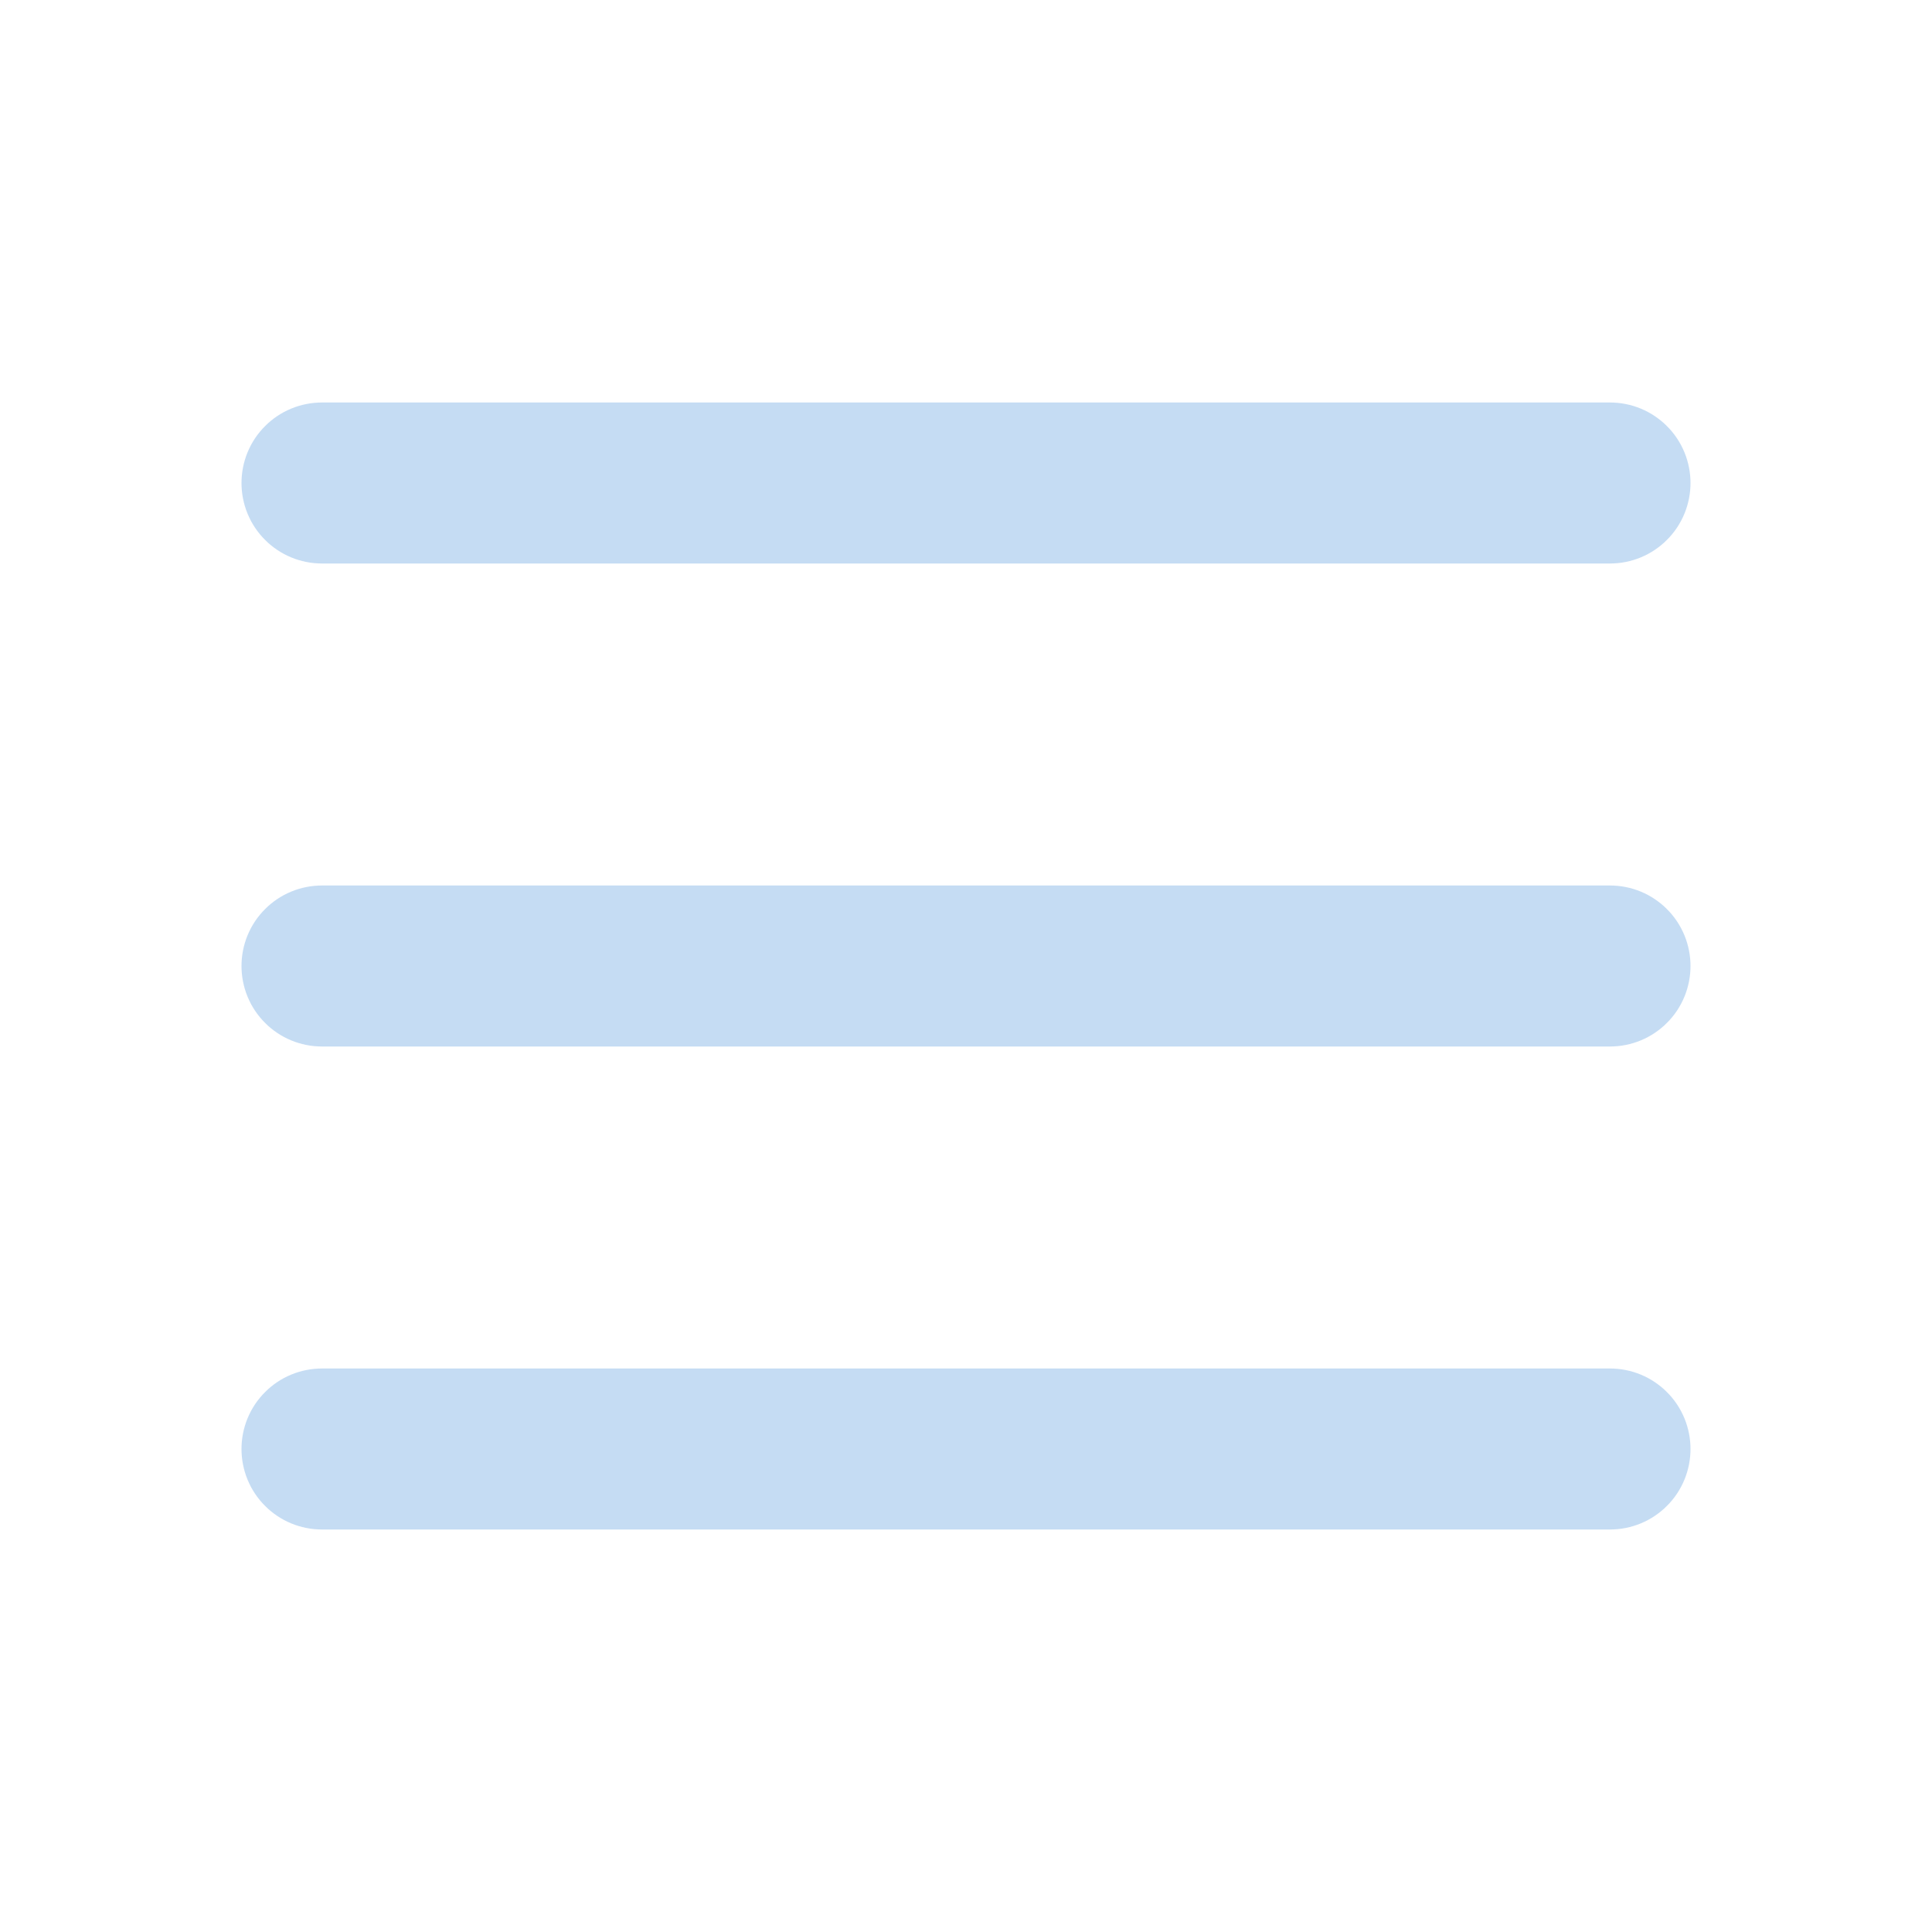
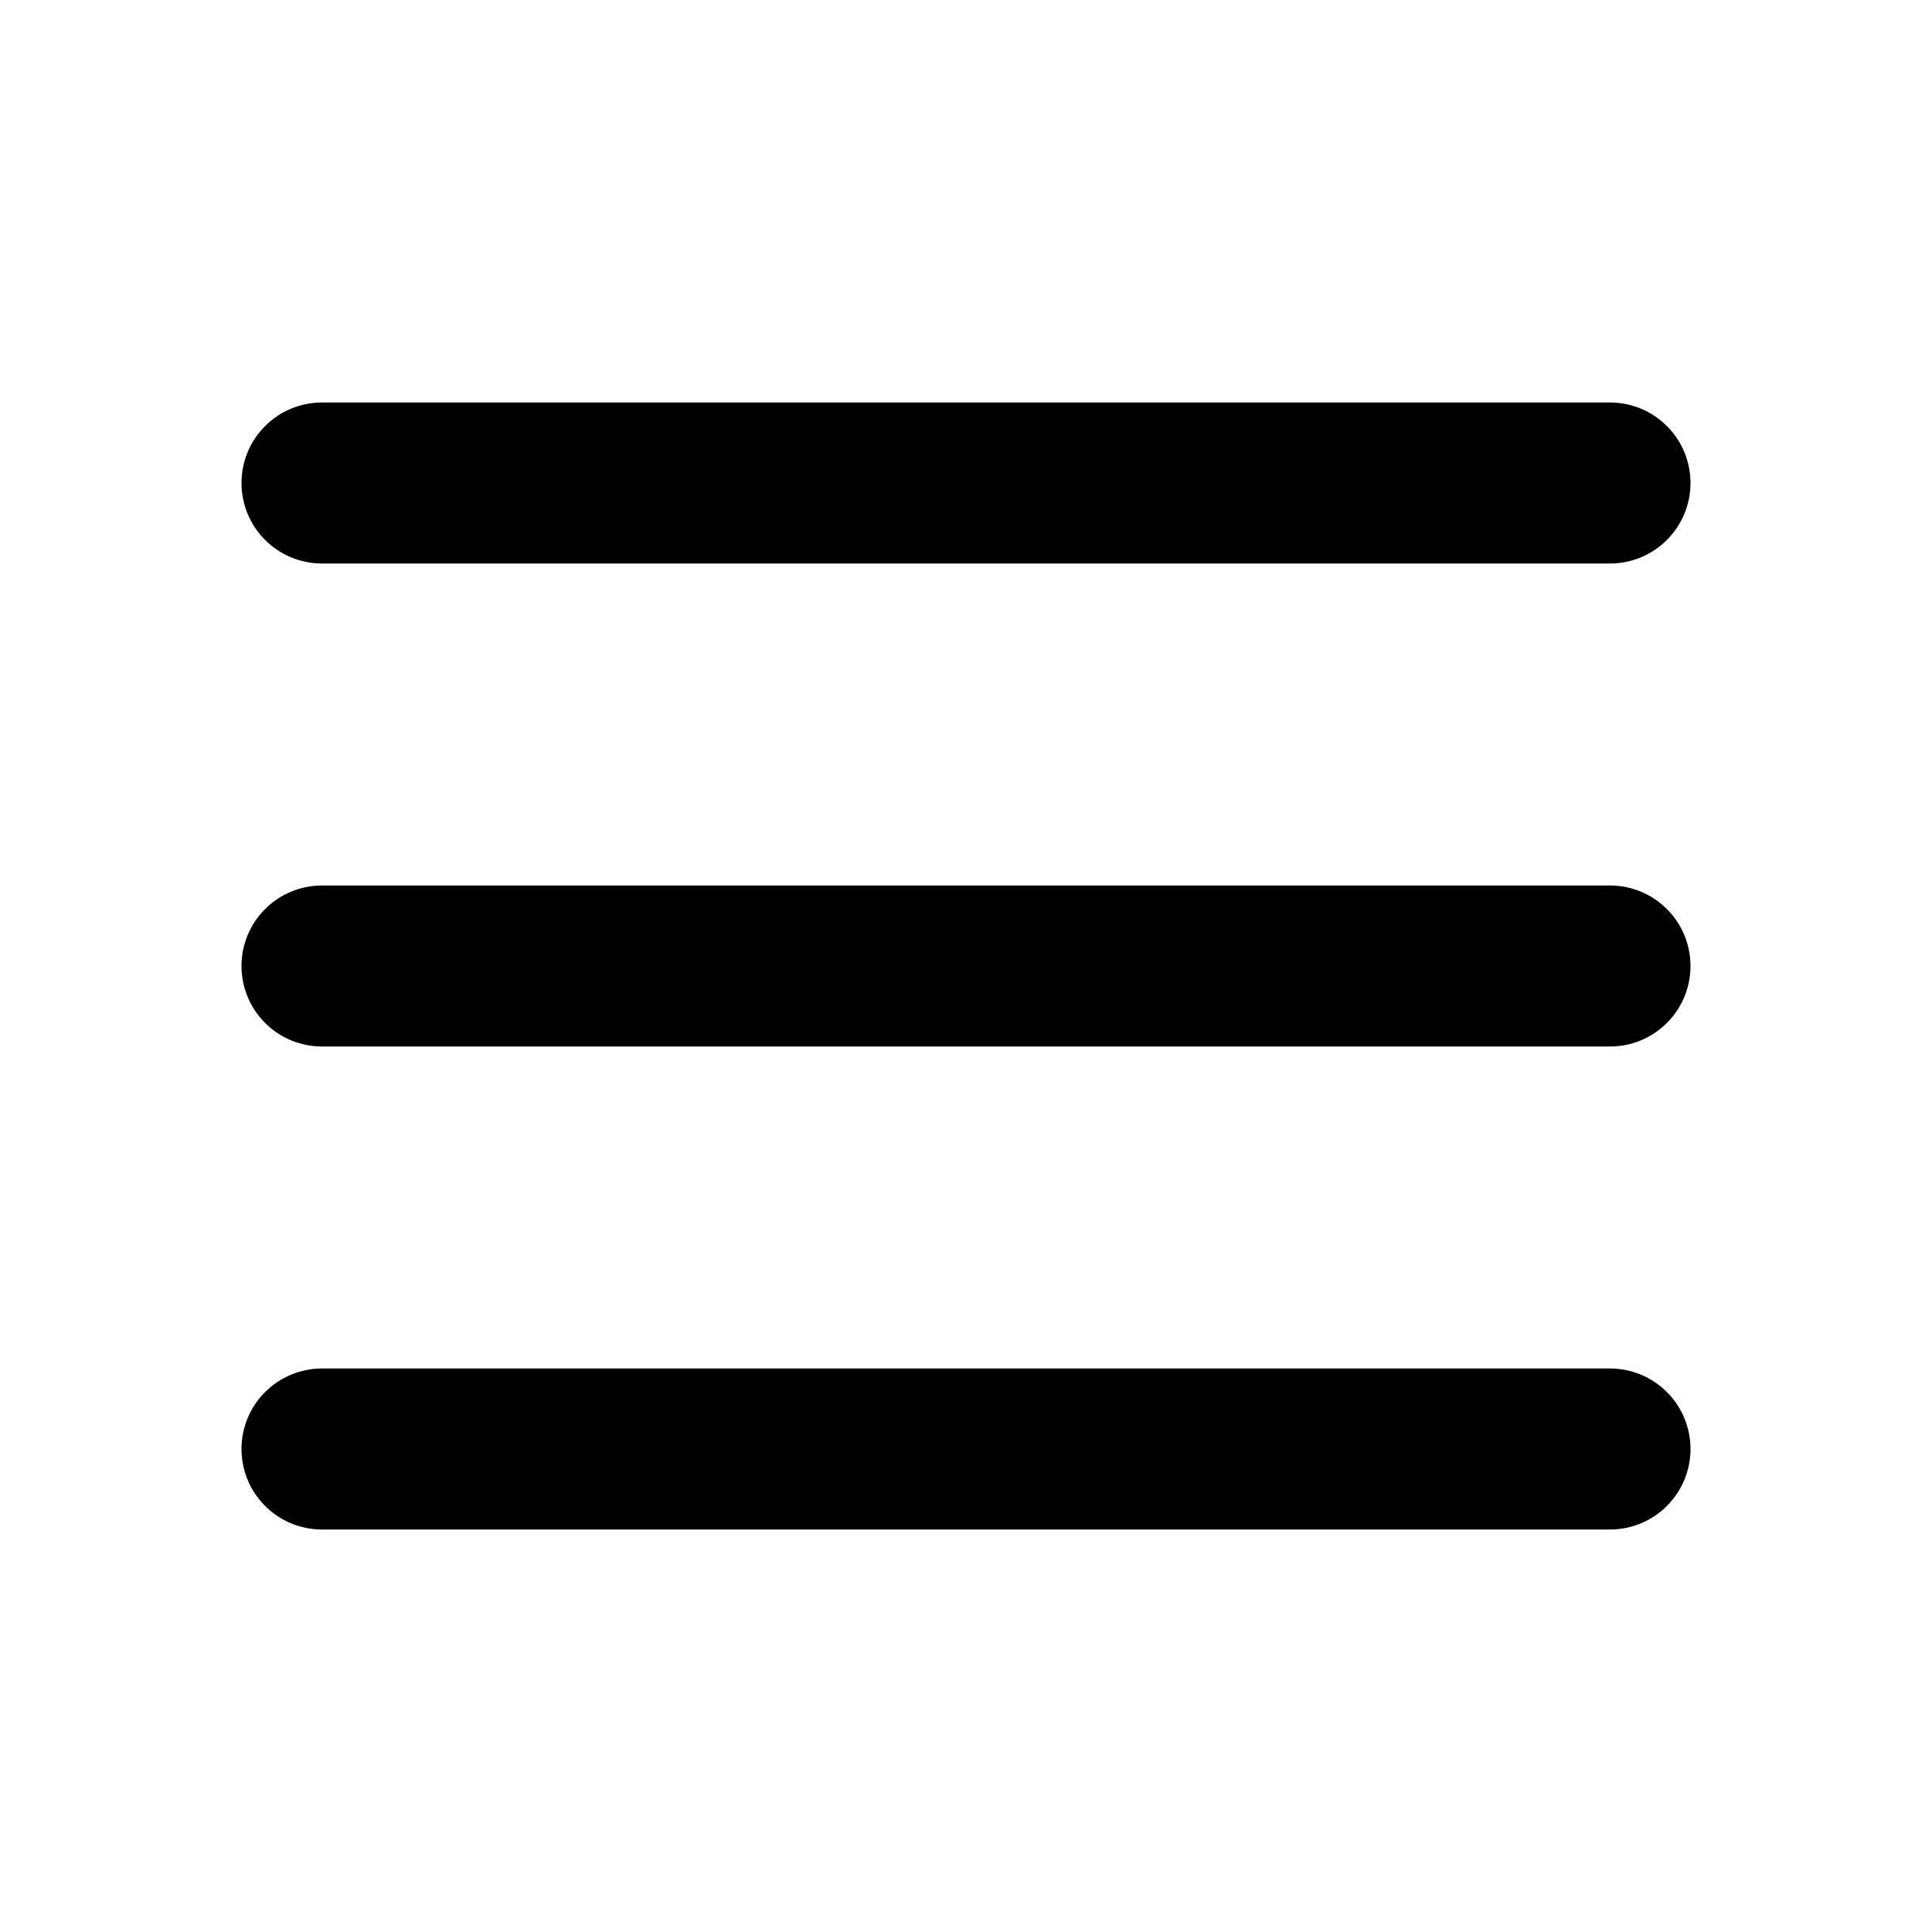
- <svg xmlns="http://www.w3.org/2000/svg" width="24" height="24" viewBox="0 0 24 24" fill="none">
-   <path d="M4 13H20C20.265 13 20.52 12.895 20.707 12.707C20.895 12.52 21 12.265 21 12C21 11.735 20.895 11.48 20.707 11.293C20.52 11.105 20.265 11 20 11H4C3.735 11 3.48 11.105 3.293 11.293C3.105 11.48 3 11.735 3 12C3 12.265 3.105 12.52 3.293 12.707C3.48 12.895 3.735 13 4 13Z" fill="#8CBBE9" fill-opacity="0.5" />
-   <path d="M20 5H4C3.735 5 3.48 5.105 3.293 5.293C3.105 5.48 3 5.735 3 6C3 6.265 3.105 6.52 3.293 6.707C3.48 6.895 3.735 7 4 7H20C20.265 7 20.52 6.895 20.707 6.707C20.895 6.52 21 6.265 21 6C21 5.735 20.895 5.48 20.707 5.293C20.52 5.105 20.265 5 20 5Z" fill="#8CBBE9" fill-opacity="0.5" />
-   <path d="M4 19H20C20.265 19 20.52 18.895 20.707 18.707C20.895 18.52 21 18.265 21 18C21 17.735 20.895 17.48 20.707 17.293C20.52 17.105 20.265 17 20 17H4C3.735 17 3.48 17.105 3.293 17.293C3.105 17.48 3 17.735 3 18C3 18.265 3.105 18.52 3.293 18.707C3.48 18.895 3.735 19 4 19Z" fill="#8CBBE9" fill-opacity="0.5" />
+ <svg xmlns="http://www.w3.org/2000/svg" width="24" height="24" viewBox="0 0 24 24">
+   <path d="M4 13H20C20.265 13 20.52 12.895 20.707 12.707C20.895 12.52 21 12.265 21 12C21 11.735 20.895 11.48 20.707 11.293C20.52 11.105 20.265 11 20 11H4C3.735 11 3.48 11.105 3.293 11.293C3.105 11.48 3 11.735 3 12C3 12.265 3.105 12.52 3.293 12.707C3.48 12.895 3.735 13 4 13Z" fill="current" />
+   <path d="M20 5H4C3.735 5 3.48 5.105 3.293 5.293C3.105 5.48 3 5.735 3 6C3 6.265 3.105 6.52 3.293 6.707C3.48 6.895 3.735 7 4 7H20C20.265 7 20.52 6.895 20.707 6.707C20.895 6.52 21 6.265 21 6C21 5.735 20.895 5.48 20.707 5.293C20.52 5.105 20.265 5 20 5Z" fill="current" />
+   <path d="M4 19H20C20.265 19 20.52 18.895 20.707 18.707C20.895 18.52 21 18.265 21 18C21 17.735 20.895 17.48 20.707 17.293C20.52 17.105 20.265 17 20 17H4C3.735 17 3.48 17.105 3.293 17.293C3.105 17.48 3 17.735 3 18C3 18.265 3.105 18.52 3.293 18.707C3.48 18.895 3.735 19 4 19Z" fill="current" />
</svg>
